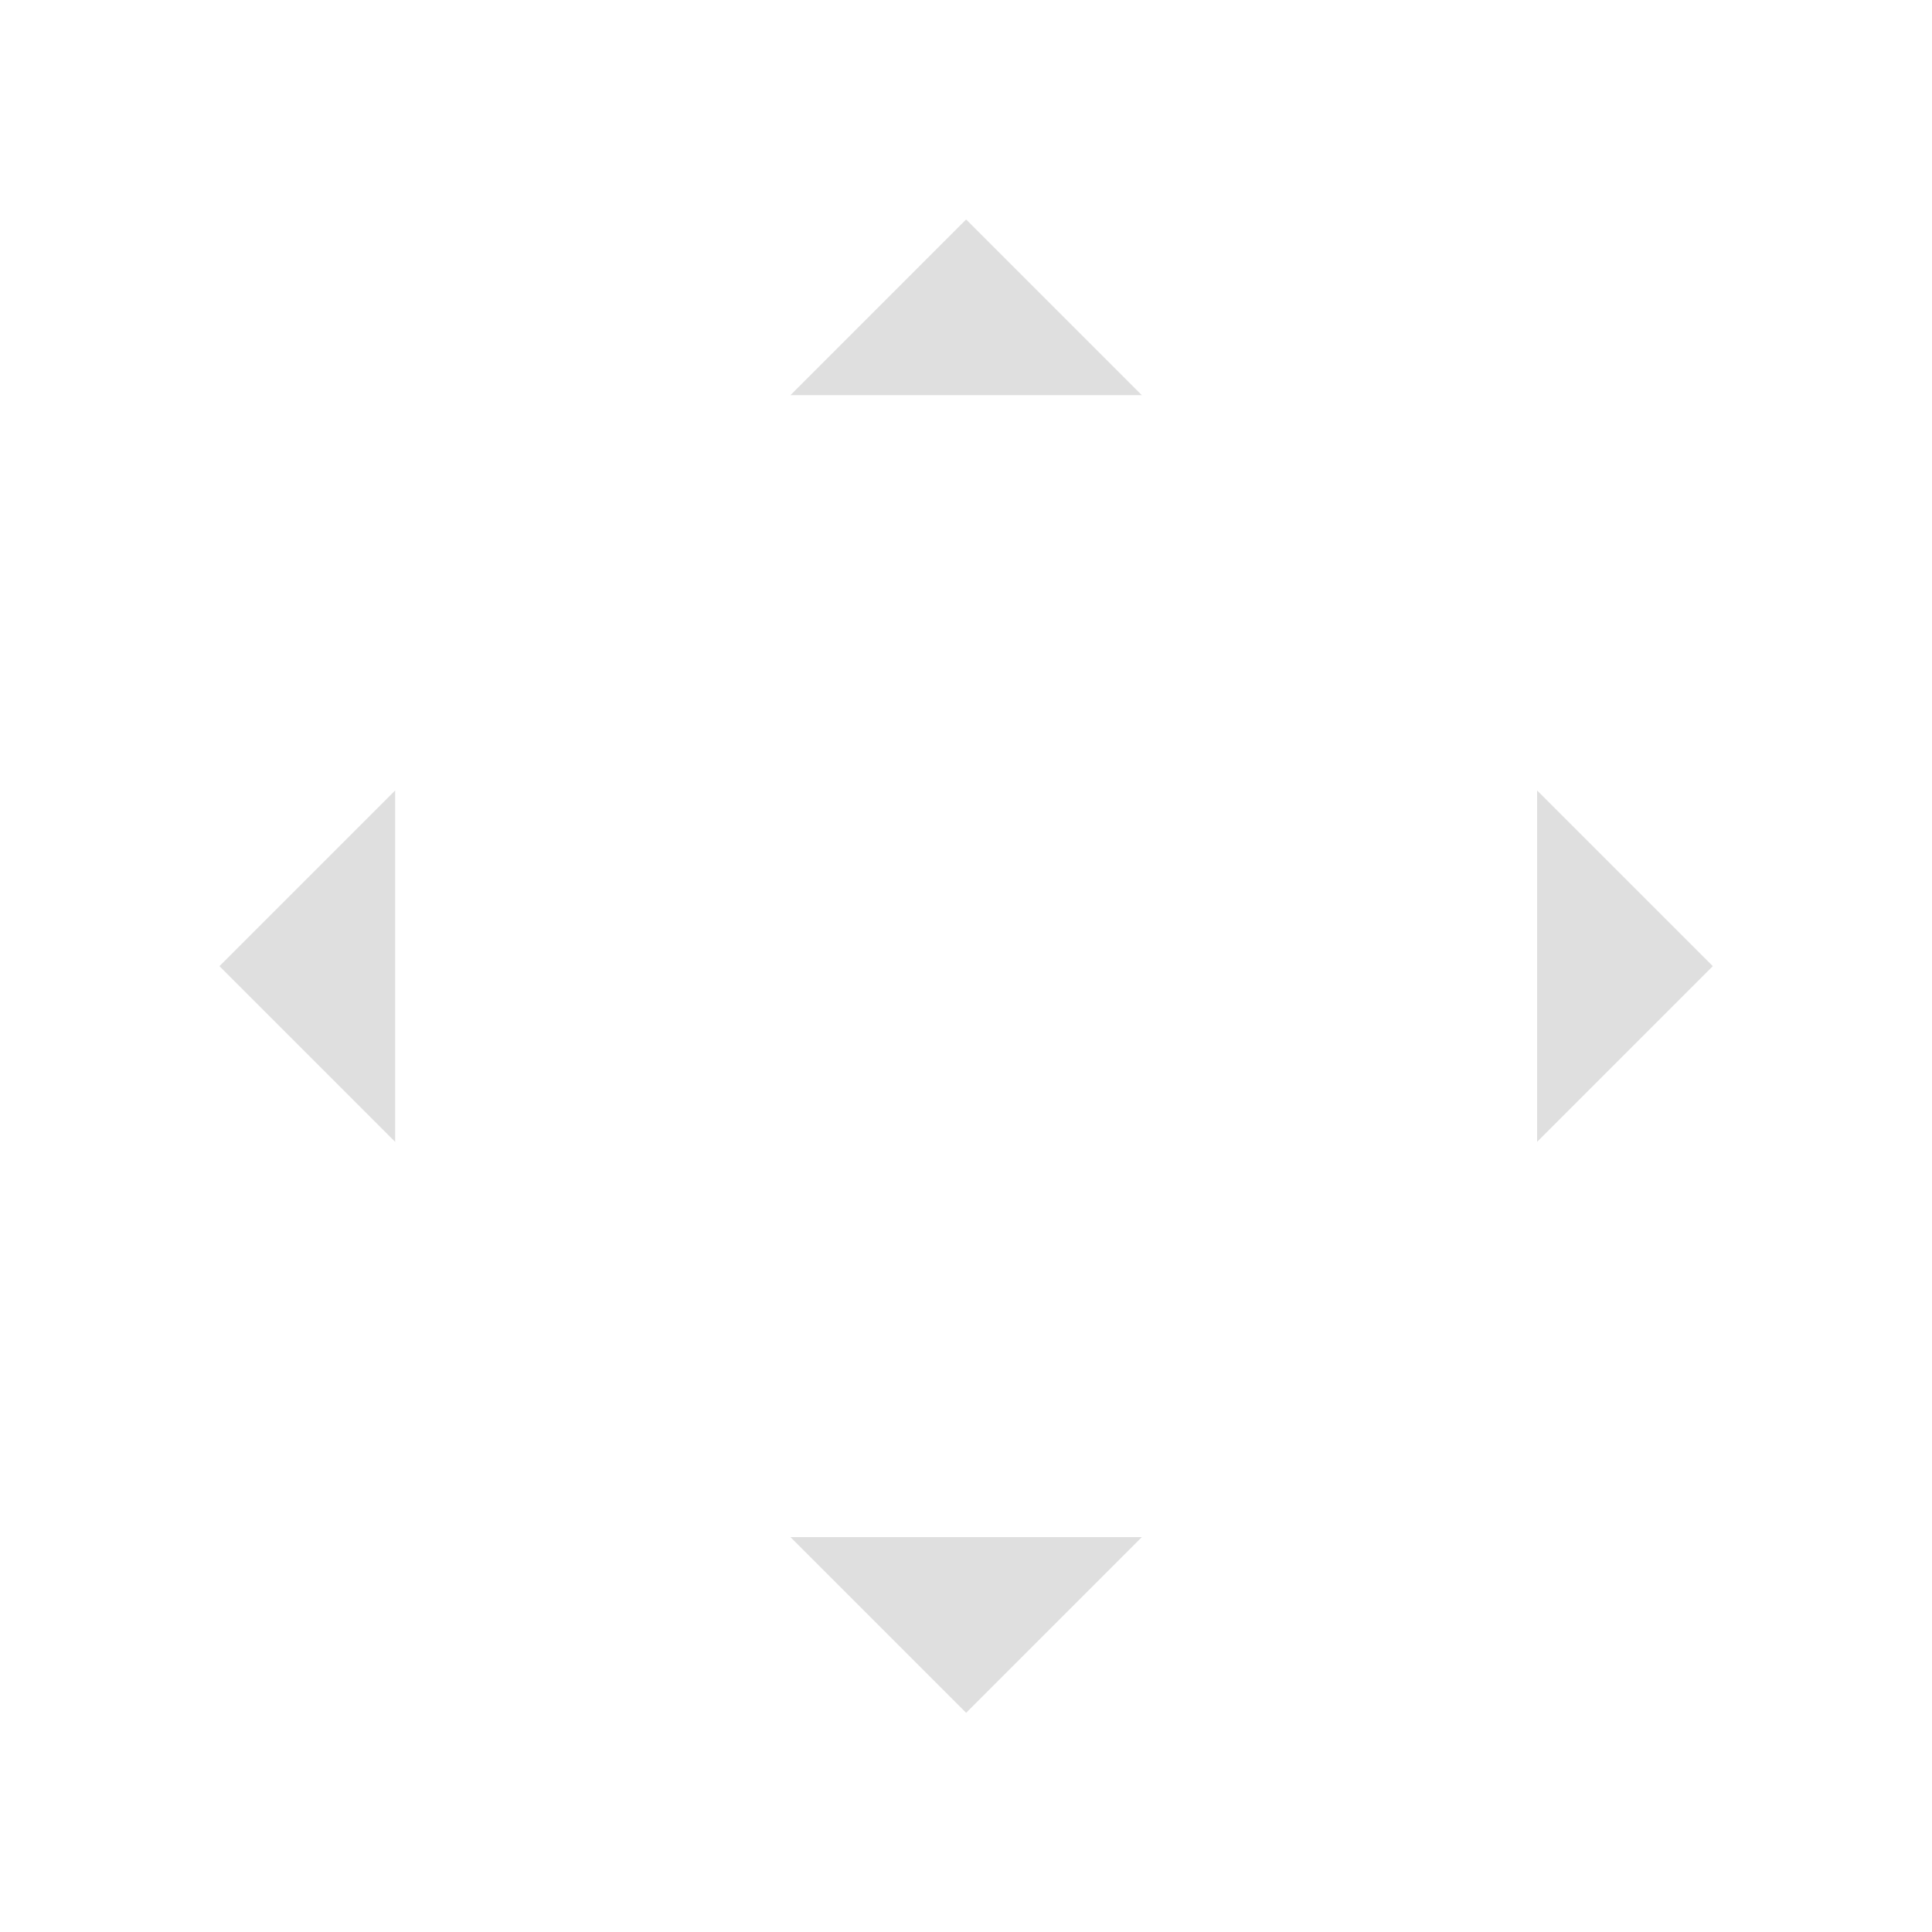
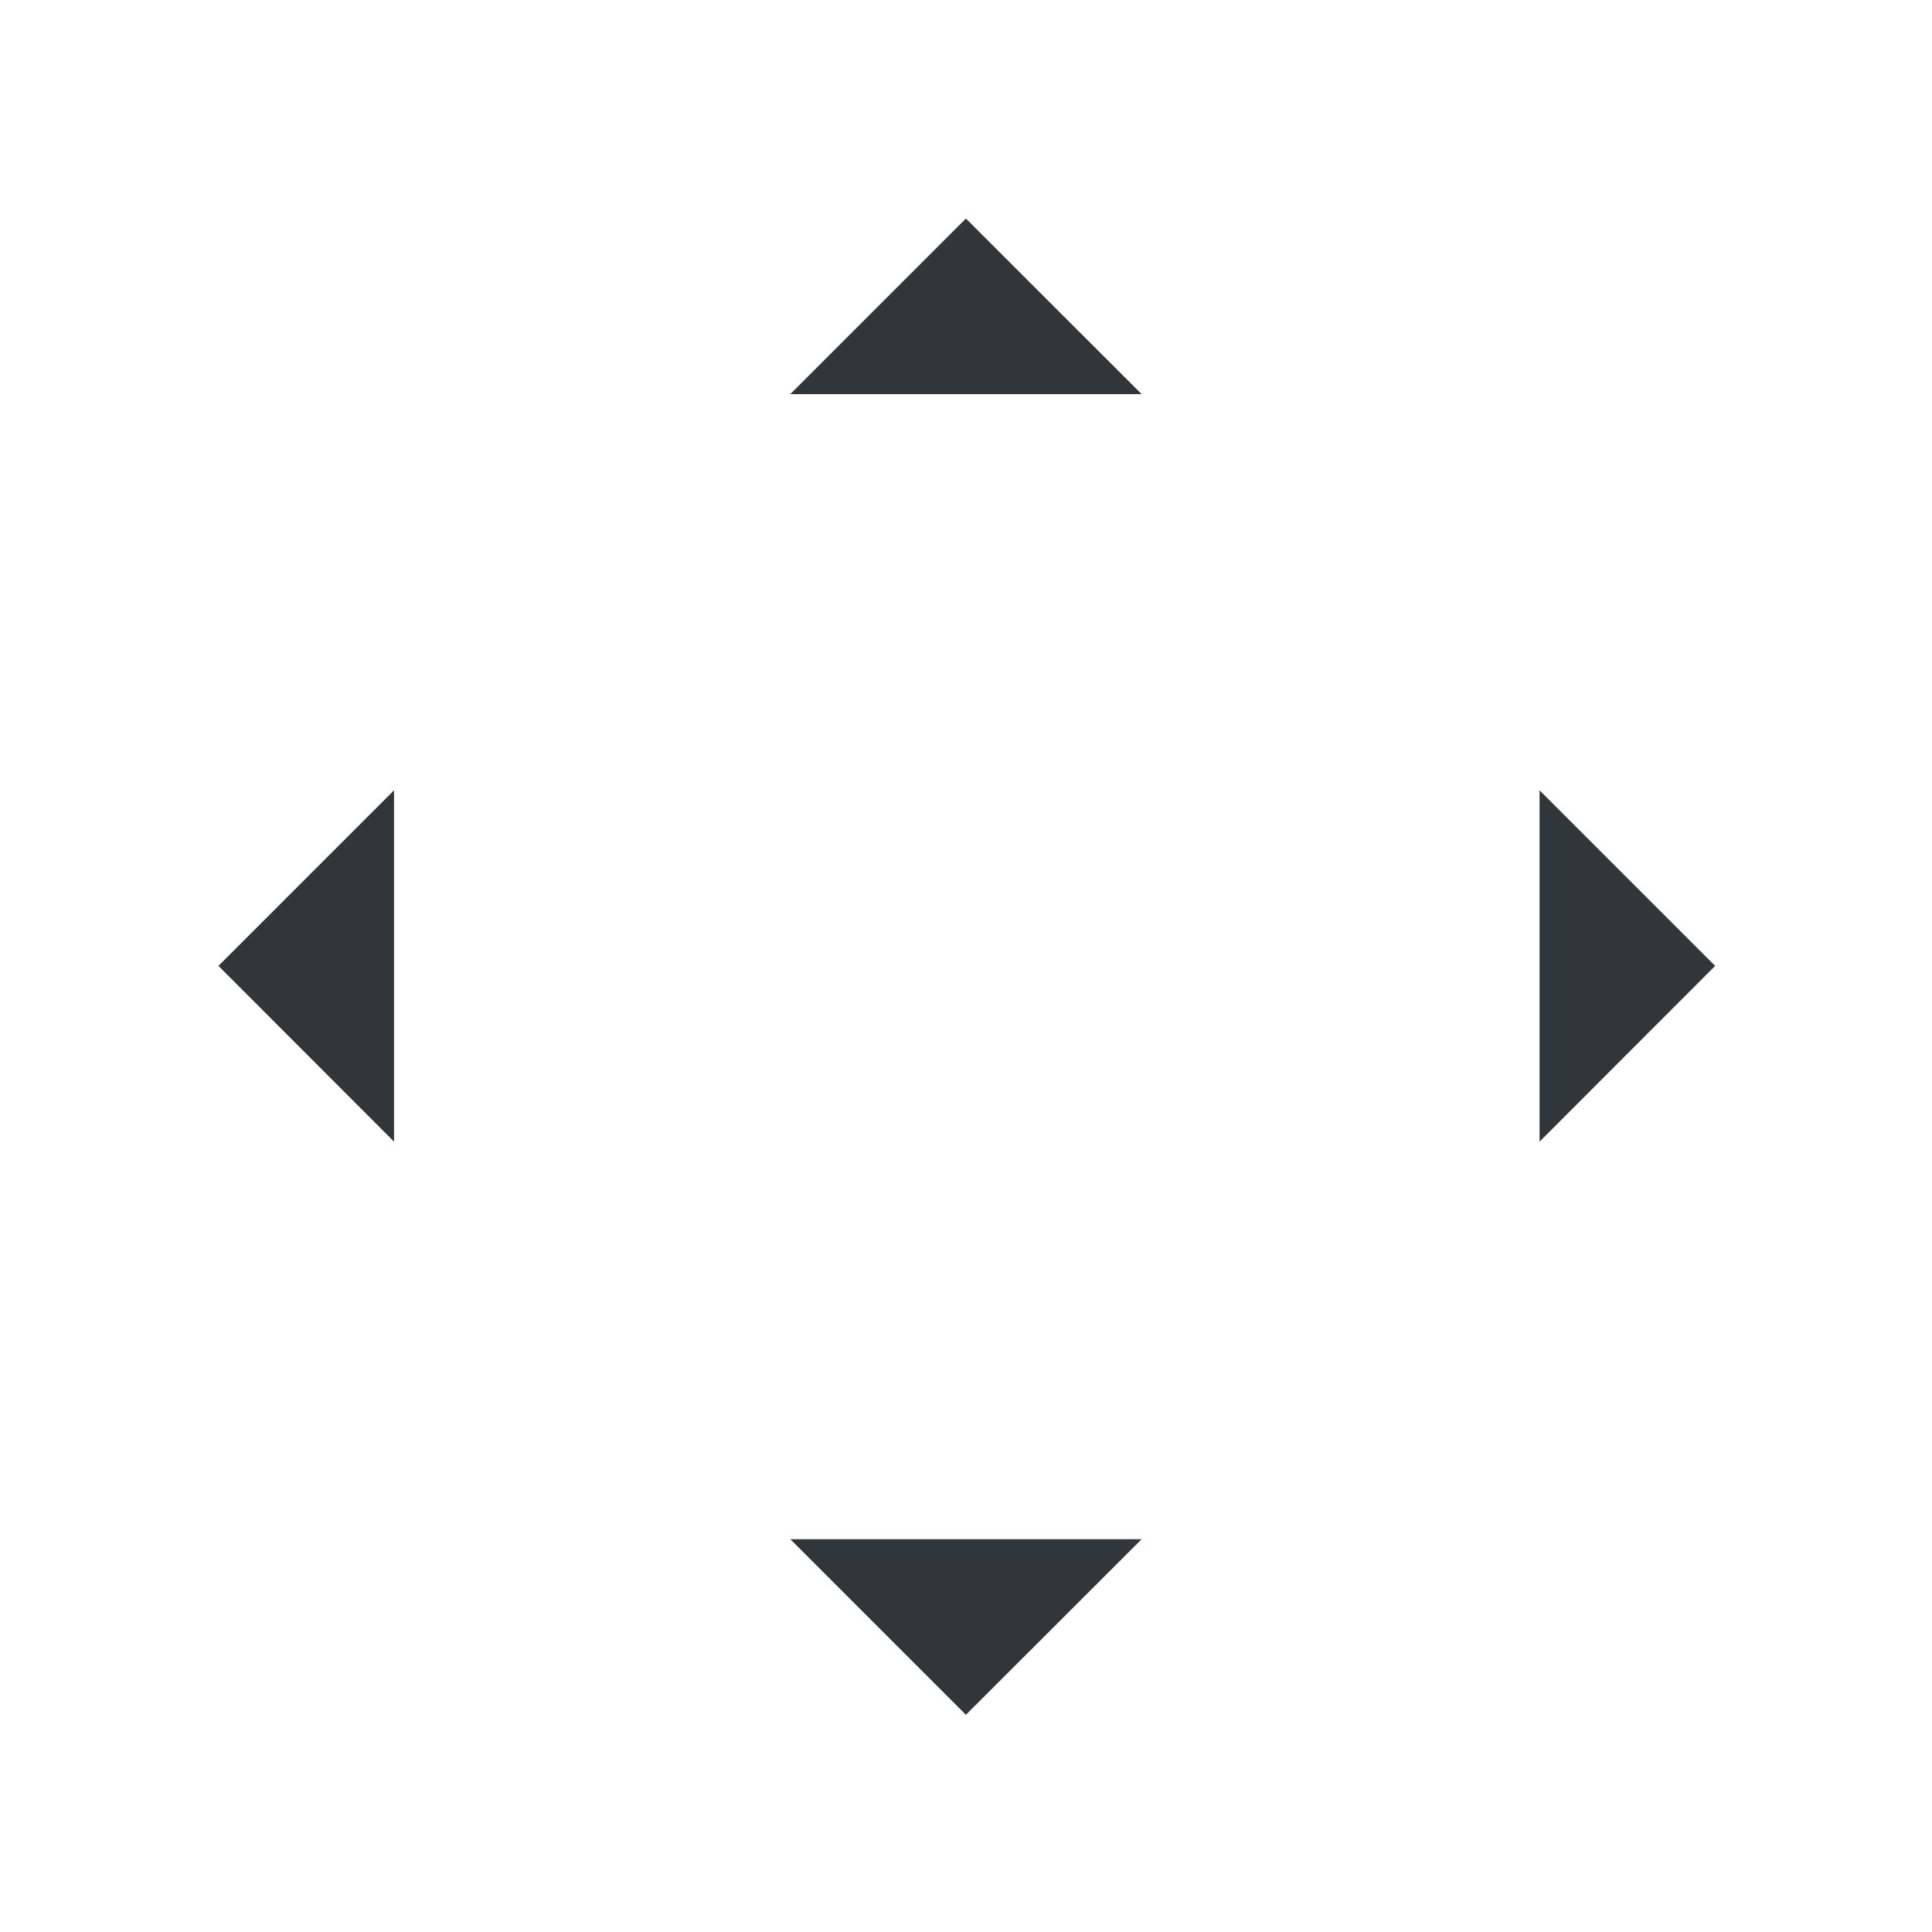
- <svg xmlns="http://www.w3.org/2000/svg" width="44" height="44" version="1.1" viewBox="0 0 11.64 11.64">
-   <g transform="translate(-11.64165,-261.5458)">
-     <g id="up-arrow" transform="translate(-1.3769874e-5,6.614611)">
-       <rect style="fill:none" width="3.704" height="3.704" x="254.93" y="15.61" transform="matrix(0,1,1,0,0,0)" />
-       <path style="fill:#dfdfdf" d="m 17.462,256.254 -1.058,1.058 2.117,0 -1.058,-1.058 z" />
+ <svg xmlns="http://www.w3.org/2000/svg" width="44" height="44" version="1.1" viewBox="0 0 44 44">
+   <defs>
+     <style id="current-color-scheme" type="text/css">.ColorScheme-Text {
+         color:#31363b;
+         stop-color:#31363b;
+       }
+       .ColorScheme-Background {
+         color:#eff0f1;
+         stop-color:#eff0f1;
+       }
+       .ColorScheme-Highlight {
+         color:#3daee9;
+         stop-color:#3daee9;
+       }
+       .ColorScheme-ViewText {
+         color:#31363b;
+         stop-color:#31363b;
+       }
+       .ColorScheme-ViewBackground {
+         color:#fcfcfc;
+         stop-color:#fcfcfc;
+       }
+       .ColorScheme-ViewHover {
+         color:#93cee9;
+         stop-color:#93cee9;
+       }
+       .ColorScheme-ViewFocus{
+         color:#3daee9;
+         stop-color:#3daee9;
+       }
+       .ColorScheme-ButtonText {
+         color:#31363b;
+         stop-color:#31363b;
+       }
+       .ColorScheme-ButtonBackground {
+         color:#eff0f1;
+         stop-color:#eff0f1;
+       }
+       .ColorScheme-ButtonHover {
+         color:#93cee9;
+         stop-color:#93cee9;
+       }
+       .ColorScheme-ButtonFocus{
+         color:#3daee9;
+         stop-color:#3daee9;
+       }</style>
+   </defs>
+   <g transform="translate(-11.642 -261.55)" stroke-width=".265">
+     <g id="up-arrow" transform="matrix(3.7795 0 0 3.7795 -32.358 -701.97)">
+       <rect transform="matrix(0,1,1,0,0,0)" x="254.93" y="15.61" width="3.704" height="3.704" fill="none" />
+       <path class="ColorScheme-Text" d="m17.462 256.25-1.058 1.058h2.117z" fill="currentColor" fill-rule="evenodd" />
    </g>
-     <g id="down-arrow" transform="matrix(1,0,0,-1,-1.4008293e-5,528.1187)">
-       <rect style="fill:none" width="3.704" height="3.704" x="254.93" y="15.61" transform="matrix(0,1,1,0,0,0)" />
-       <path style="fill:#dfdfdf" d="m 17.462,256.254 -1.058,1.058 2.117,0 -1.058,-1.058 z" />
+     <g id="down-arrow" transform="matrix(3.7795 0 0 -3.7795 -32.358 1269.1)">
+       <rect transform="matrix(0,1,1,0,0,0)" x="254.93" y="15.61" width="3.704" height="3.704" fill="none" />
+       <path class="ColorScheme-Text" d="m17.462 256.25-1.058 1.058h2.117z" fill="currentColor" fill-rule="evenodd" />
    </g>
-     <g id="right-arrow" transform="matrix(0,1,-1,0,278.2145,249.9042)">
-       <rect style="fill:none" width="3.704" height="3.704" x="254.93" y="15.61" transform="matrix(0,1,1,0,0,0)" />
-       <path style="fill:#dfdfdf" d="m 17.462,256.254 -1.058,1.058 2.117,0 -1.058,-1.058 z" />
+     <g id="right-arrow" transform="matrix(0 3.7795 -3.7795 0 1019.2 217.55)">
+       <rect transform="matrix(0,1,1,0,0,0)" x="254.93" y="15.61" width="3.704" height="3.704" fill="none" />
+       <path class="ColorScheme-Text" d="m17.462 256.25-1.058 1.058h2.117z" fill="currentColor" />
    </g>
-     <g id="left-arrow" transform="matrix(0,1,1,0,-243.2896,249.9042)">
-       <rect style="fill:none" width="3.704" height="3.704" x="254.93" y="15.61" transform="matrix(0,1,1,0,0,0)" />
-       <path style="fill:#dfdfdf" d="m 17.462,256.254 -1.058,1.058 2.117,0 -1.058,-1.058 z" />
+     <g id="left-arrow" transform="matrix(0 3.7795 3.7795 0 -951.88 217.55)">
+       <rect transform="matrix(0,1,1,0,0,0)" x="254.93" y="15.61" width="3.704" height="3.704" fill="none" />
+       <path class="ColorScheme-Text" d="m17.462 256.25-1.058 1.058h2.117z" fill="currentColor" />
    </g>
  </g>
</svg>
